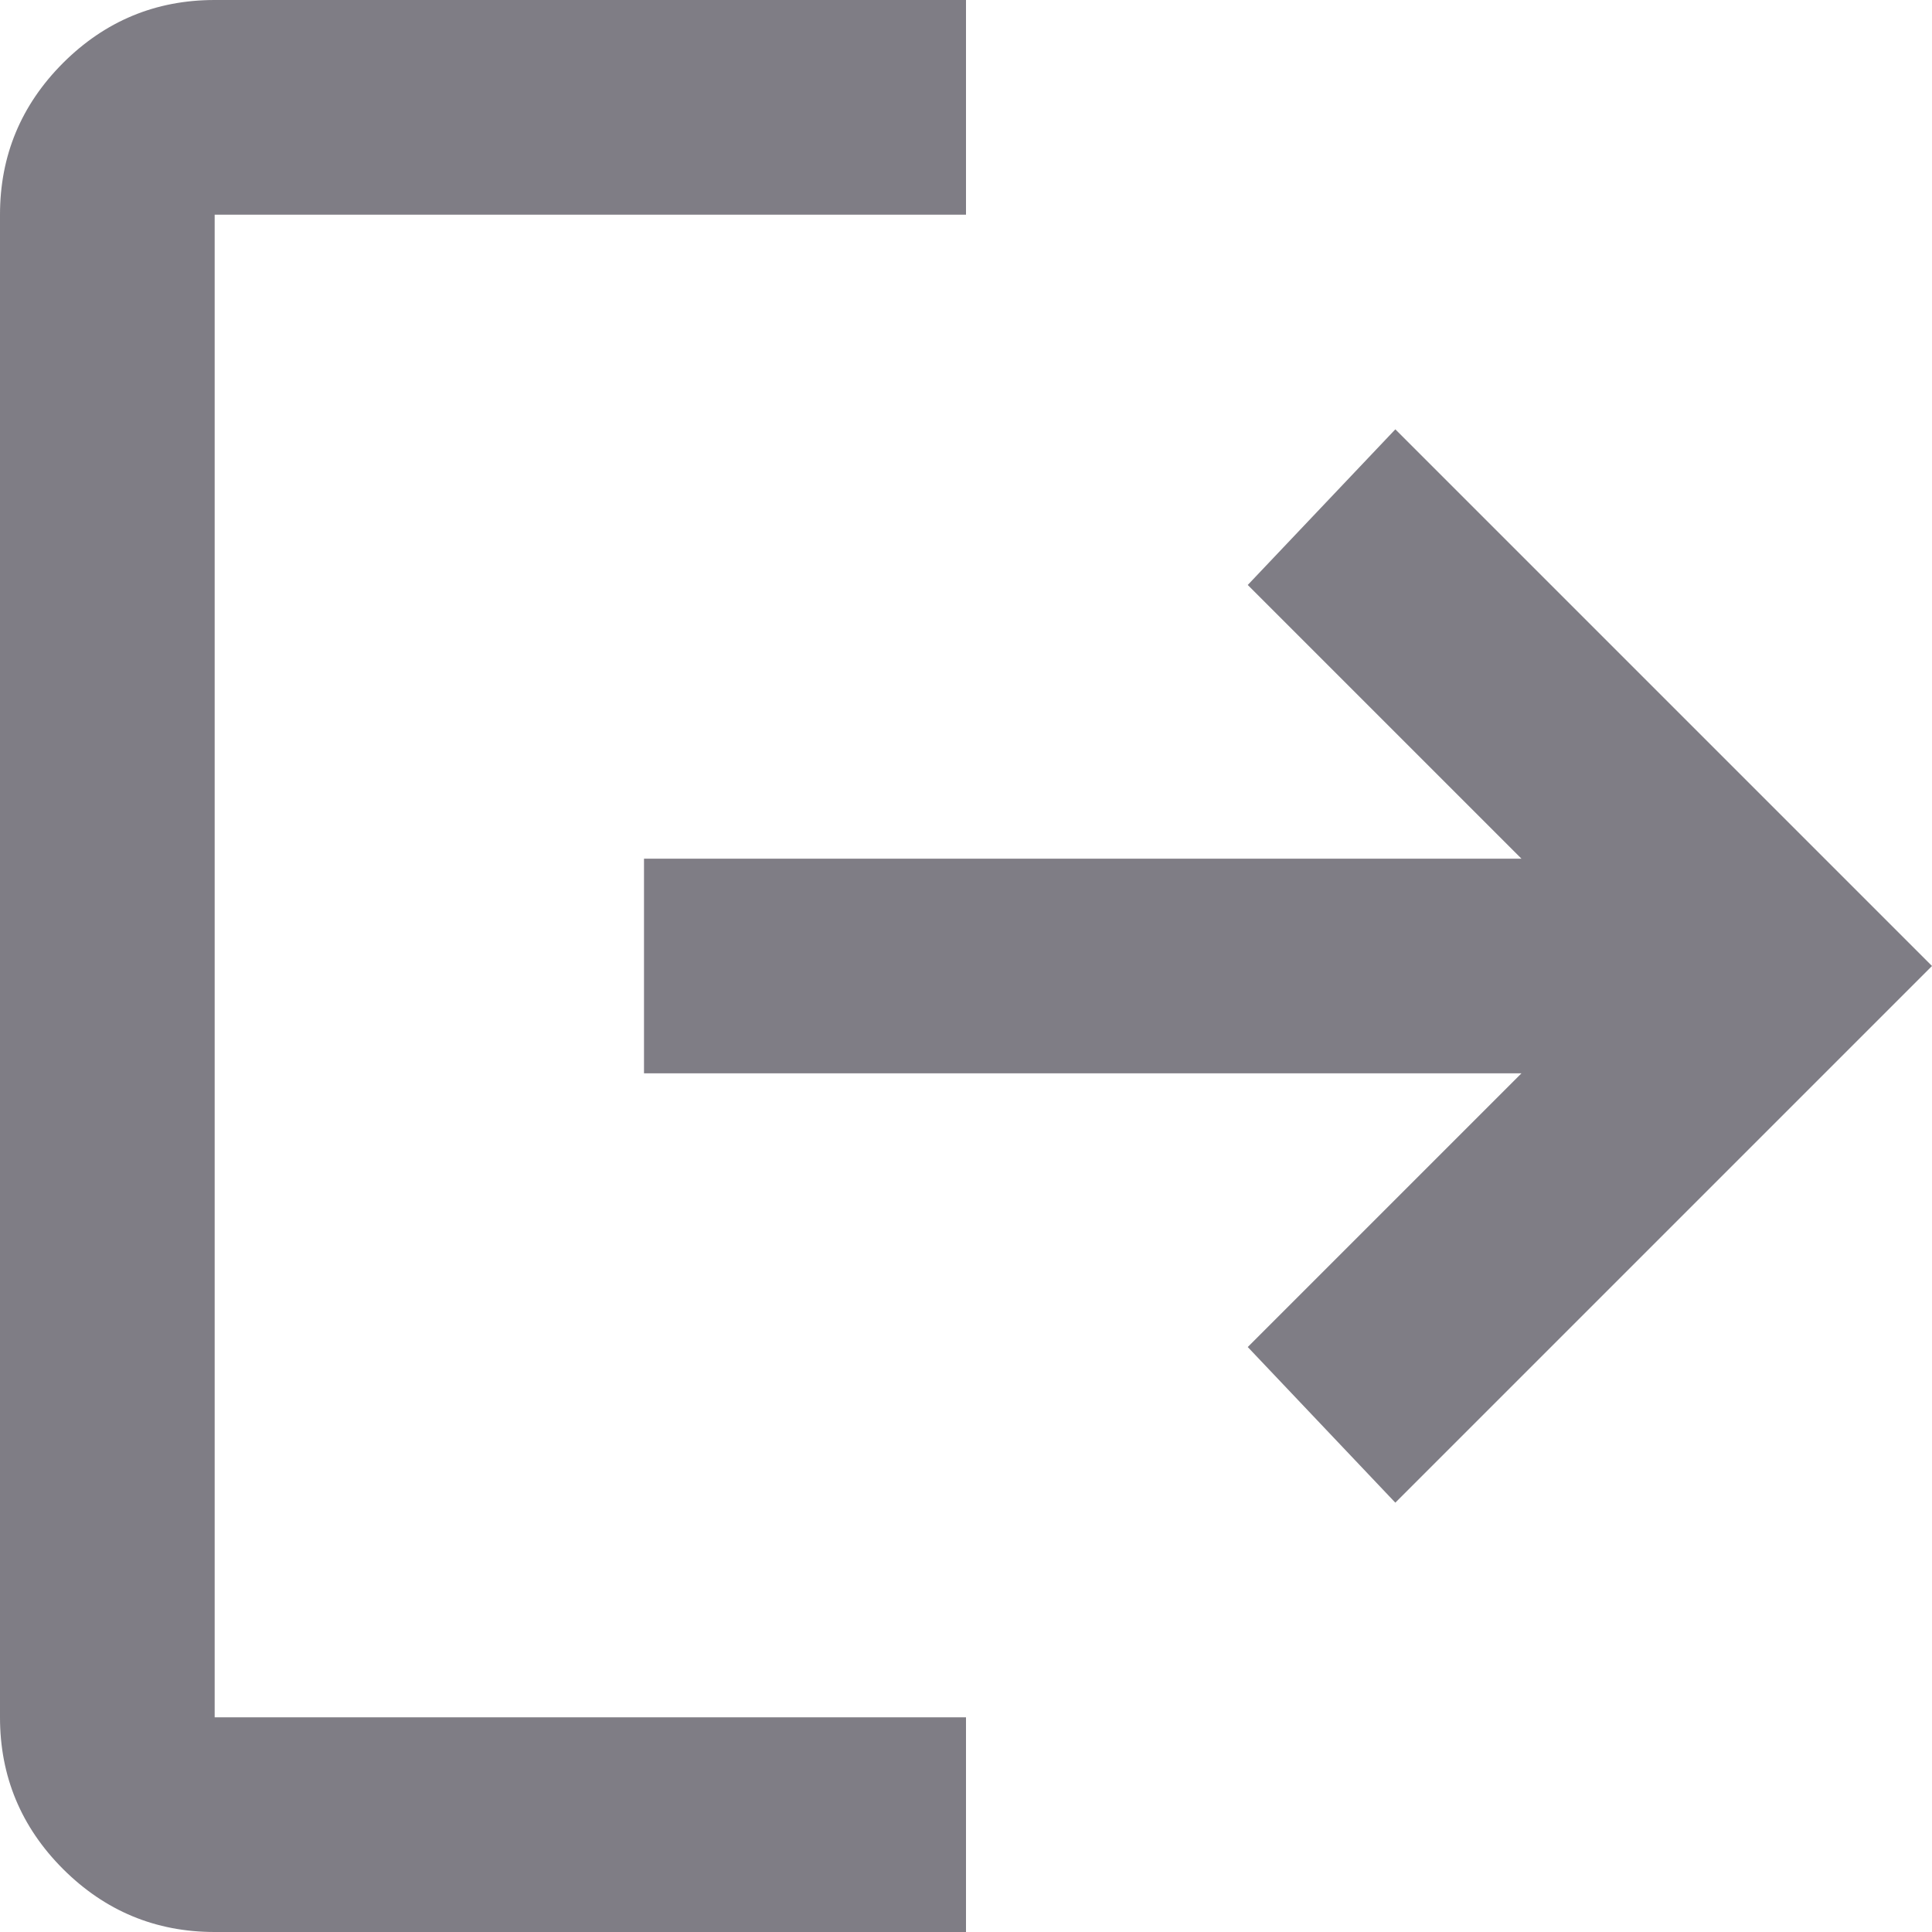
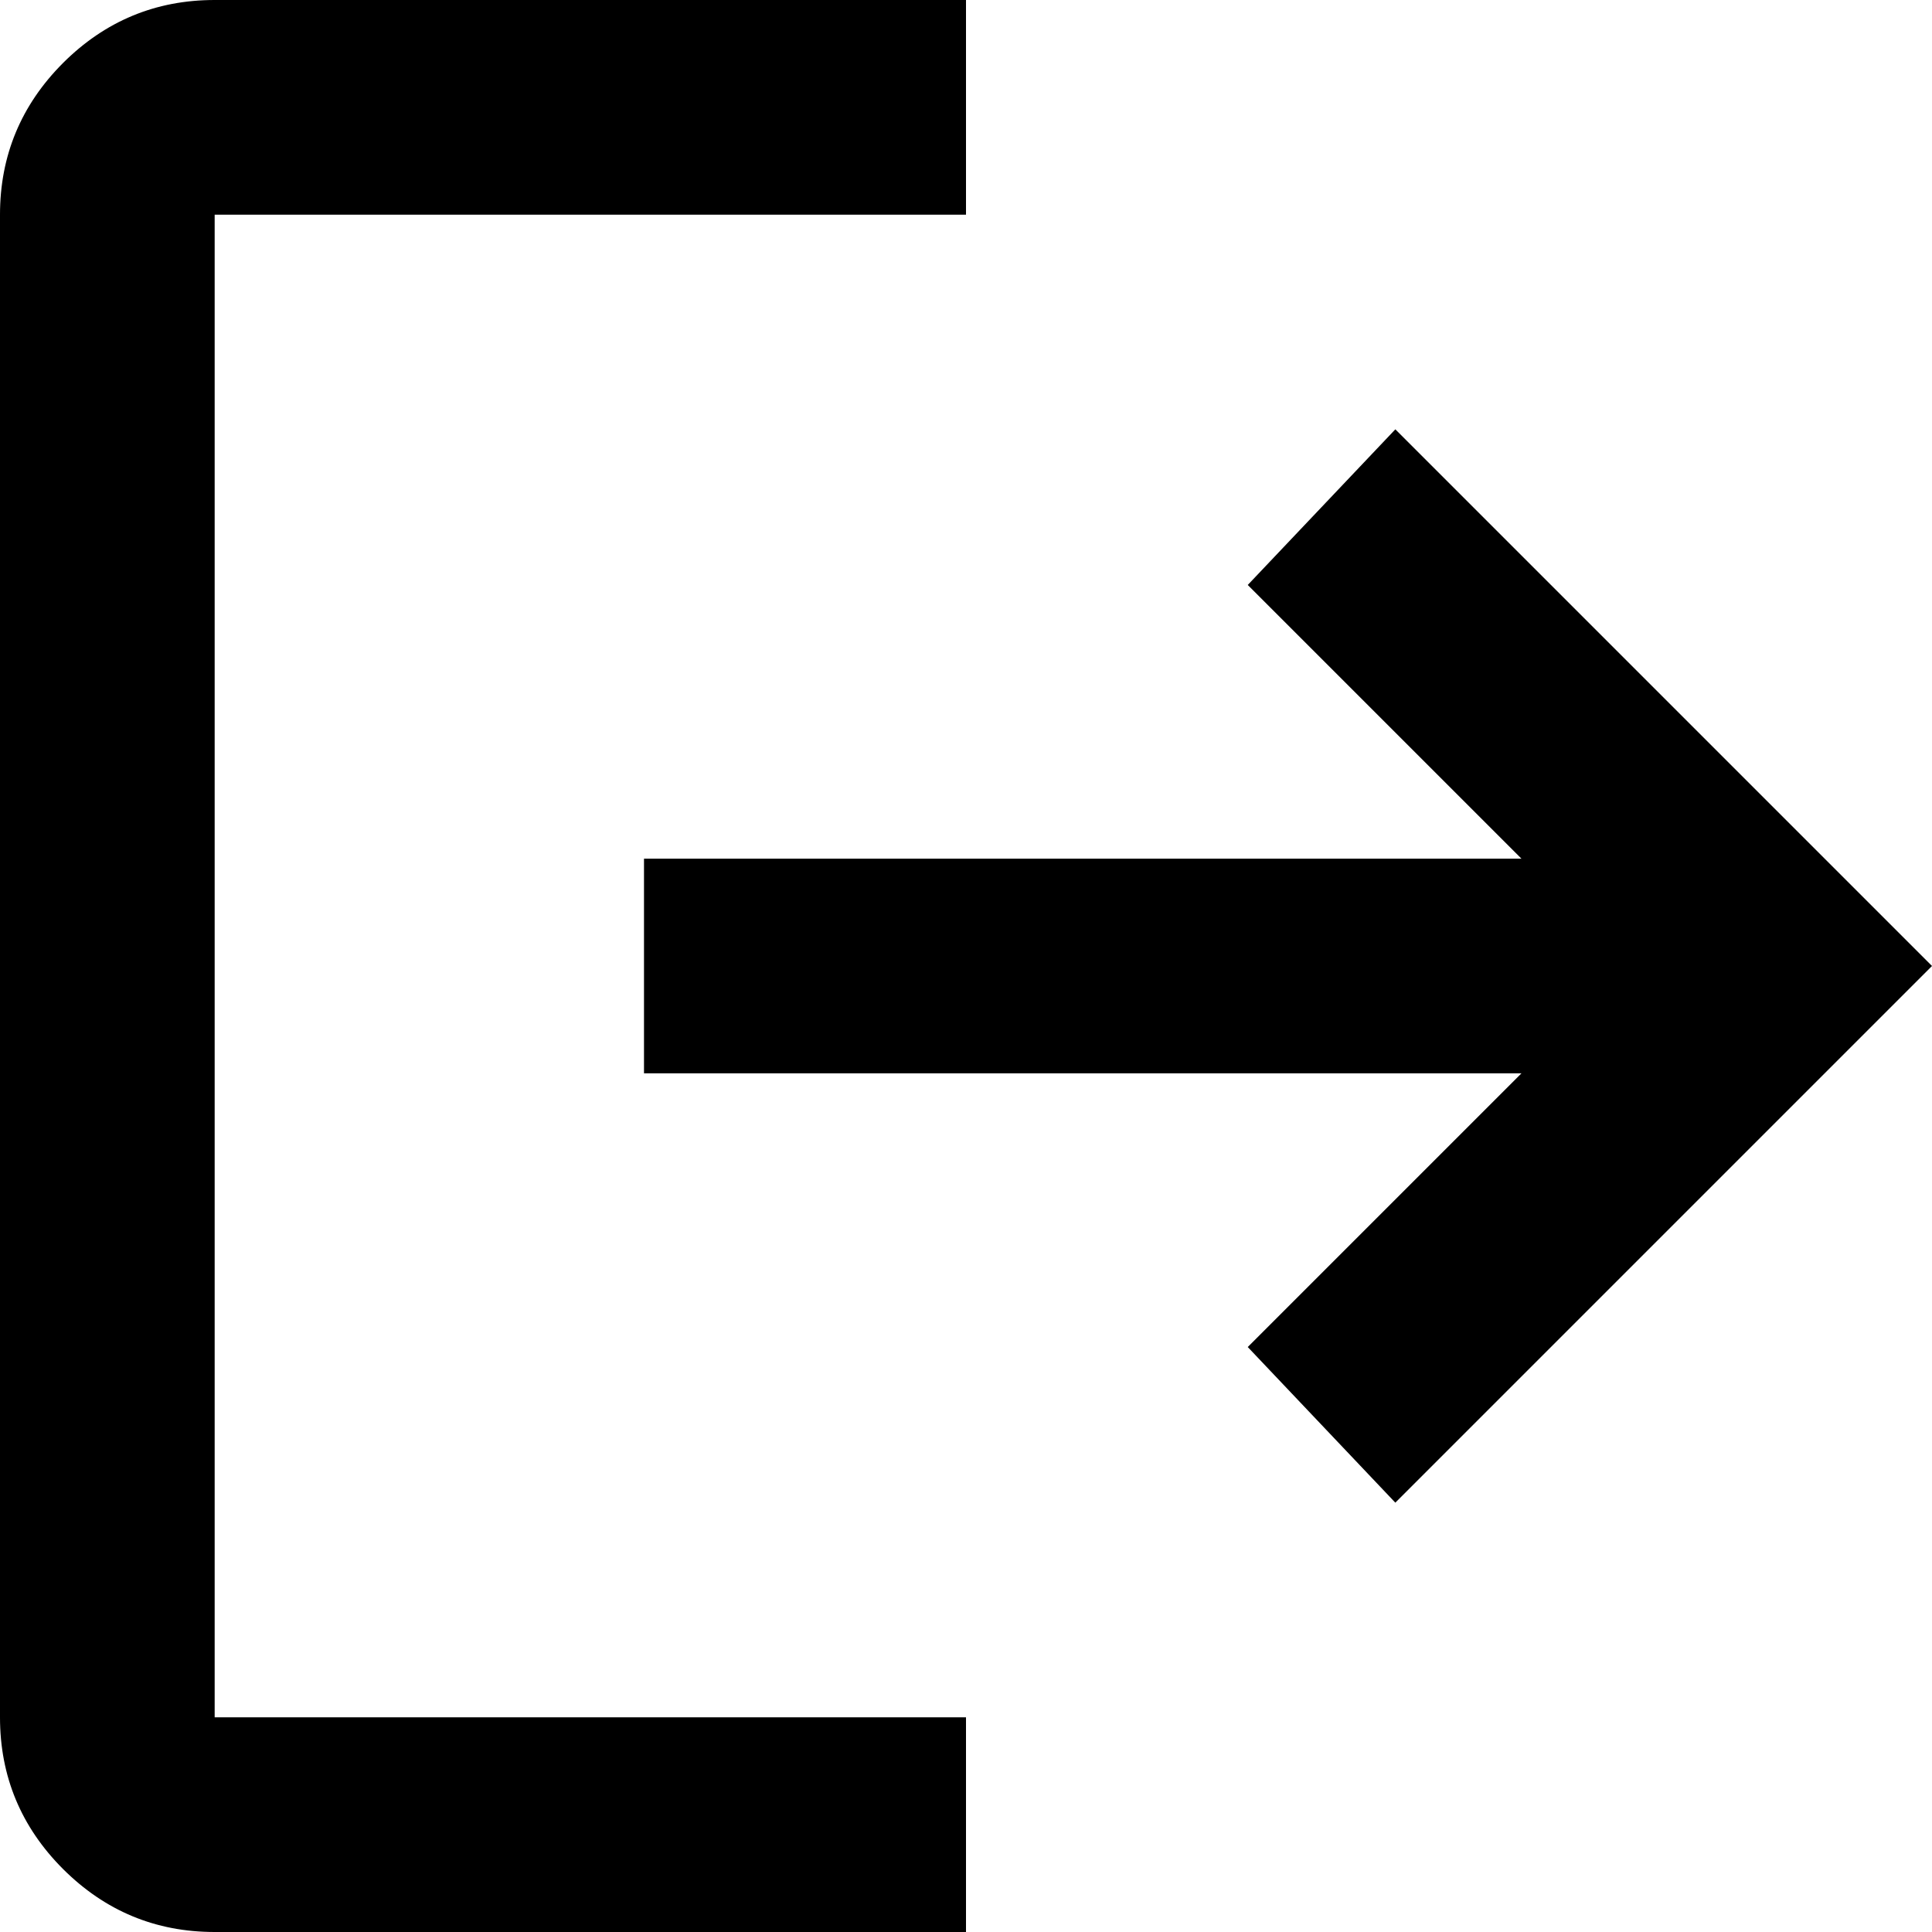
<svg xmlns="http://www.w3.org/2000/svg" viewBox="0 0 18 18" fill="none">
-   <path d="M2 18C1.45 18 0.979 17.804 0.587 17.413C0.196 17.021 0 16.55 0 16V2C0 1.45 0.196 0.979 0.587 0.587C0.979 0.196 1.45 0 2 0H9V2H2V16H9V18H2ZM13 14L11.625 12.55L14.175 10H6V8H14.175L11.625 5.45L13 4L18 9L13 14Z" fill="#7F7D85" />
+   <path d="M2 18C1.45 18 0.979 17.804 0.587 17.413C0.196 17.021 0 16.55 0 16V2C0 1.45 0.196 0.979 0.587 0.587C0.979 0.196 1.45 0 2 0H9V2H2V16H9V18H2ZM13 14L11.625 12.55L14.175 10H6V8H14.175L11.625 5.45L13 4L18 9L13 14Z" fill="currentColor" />
</svg>
